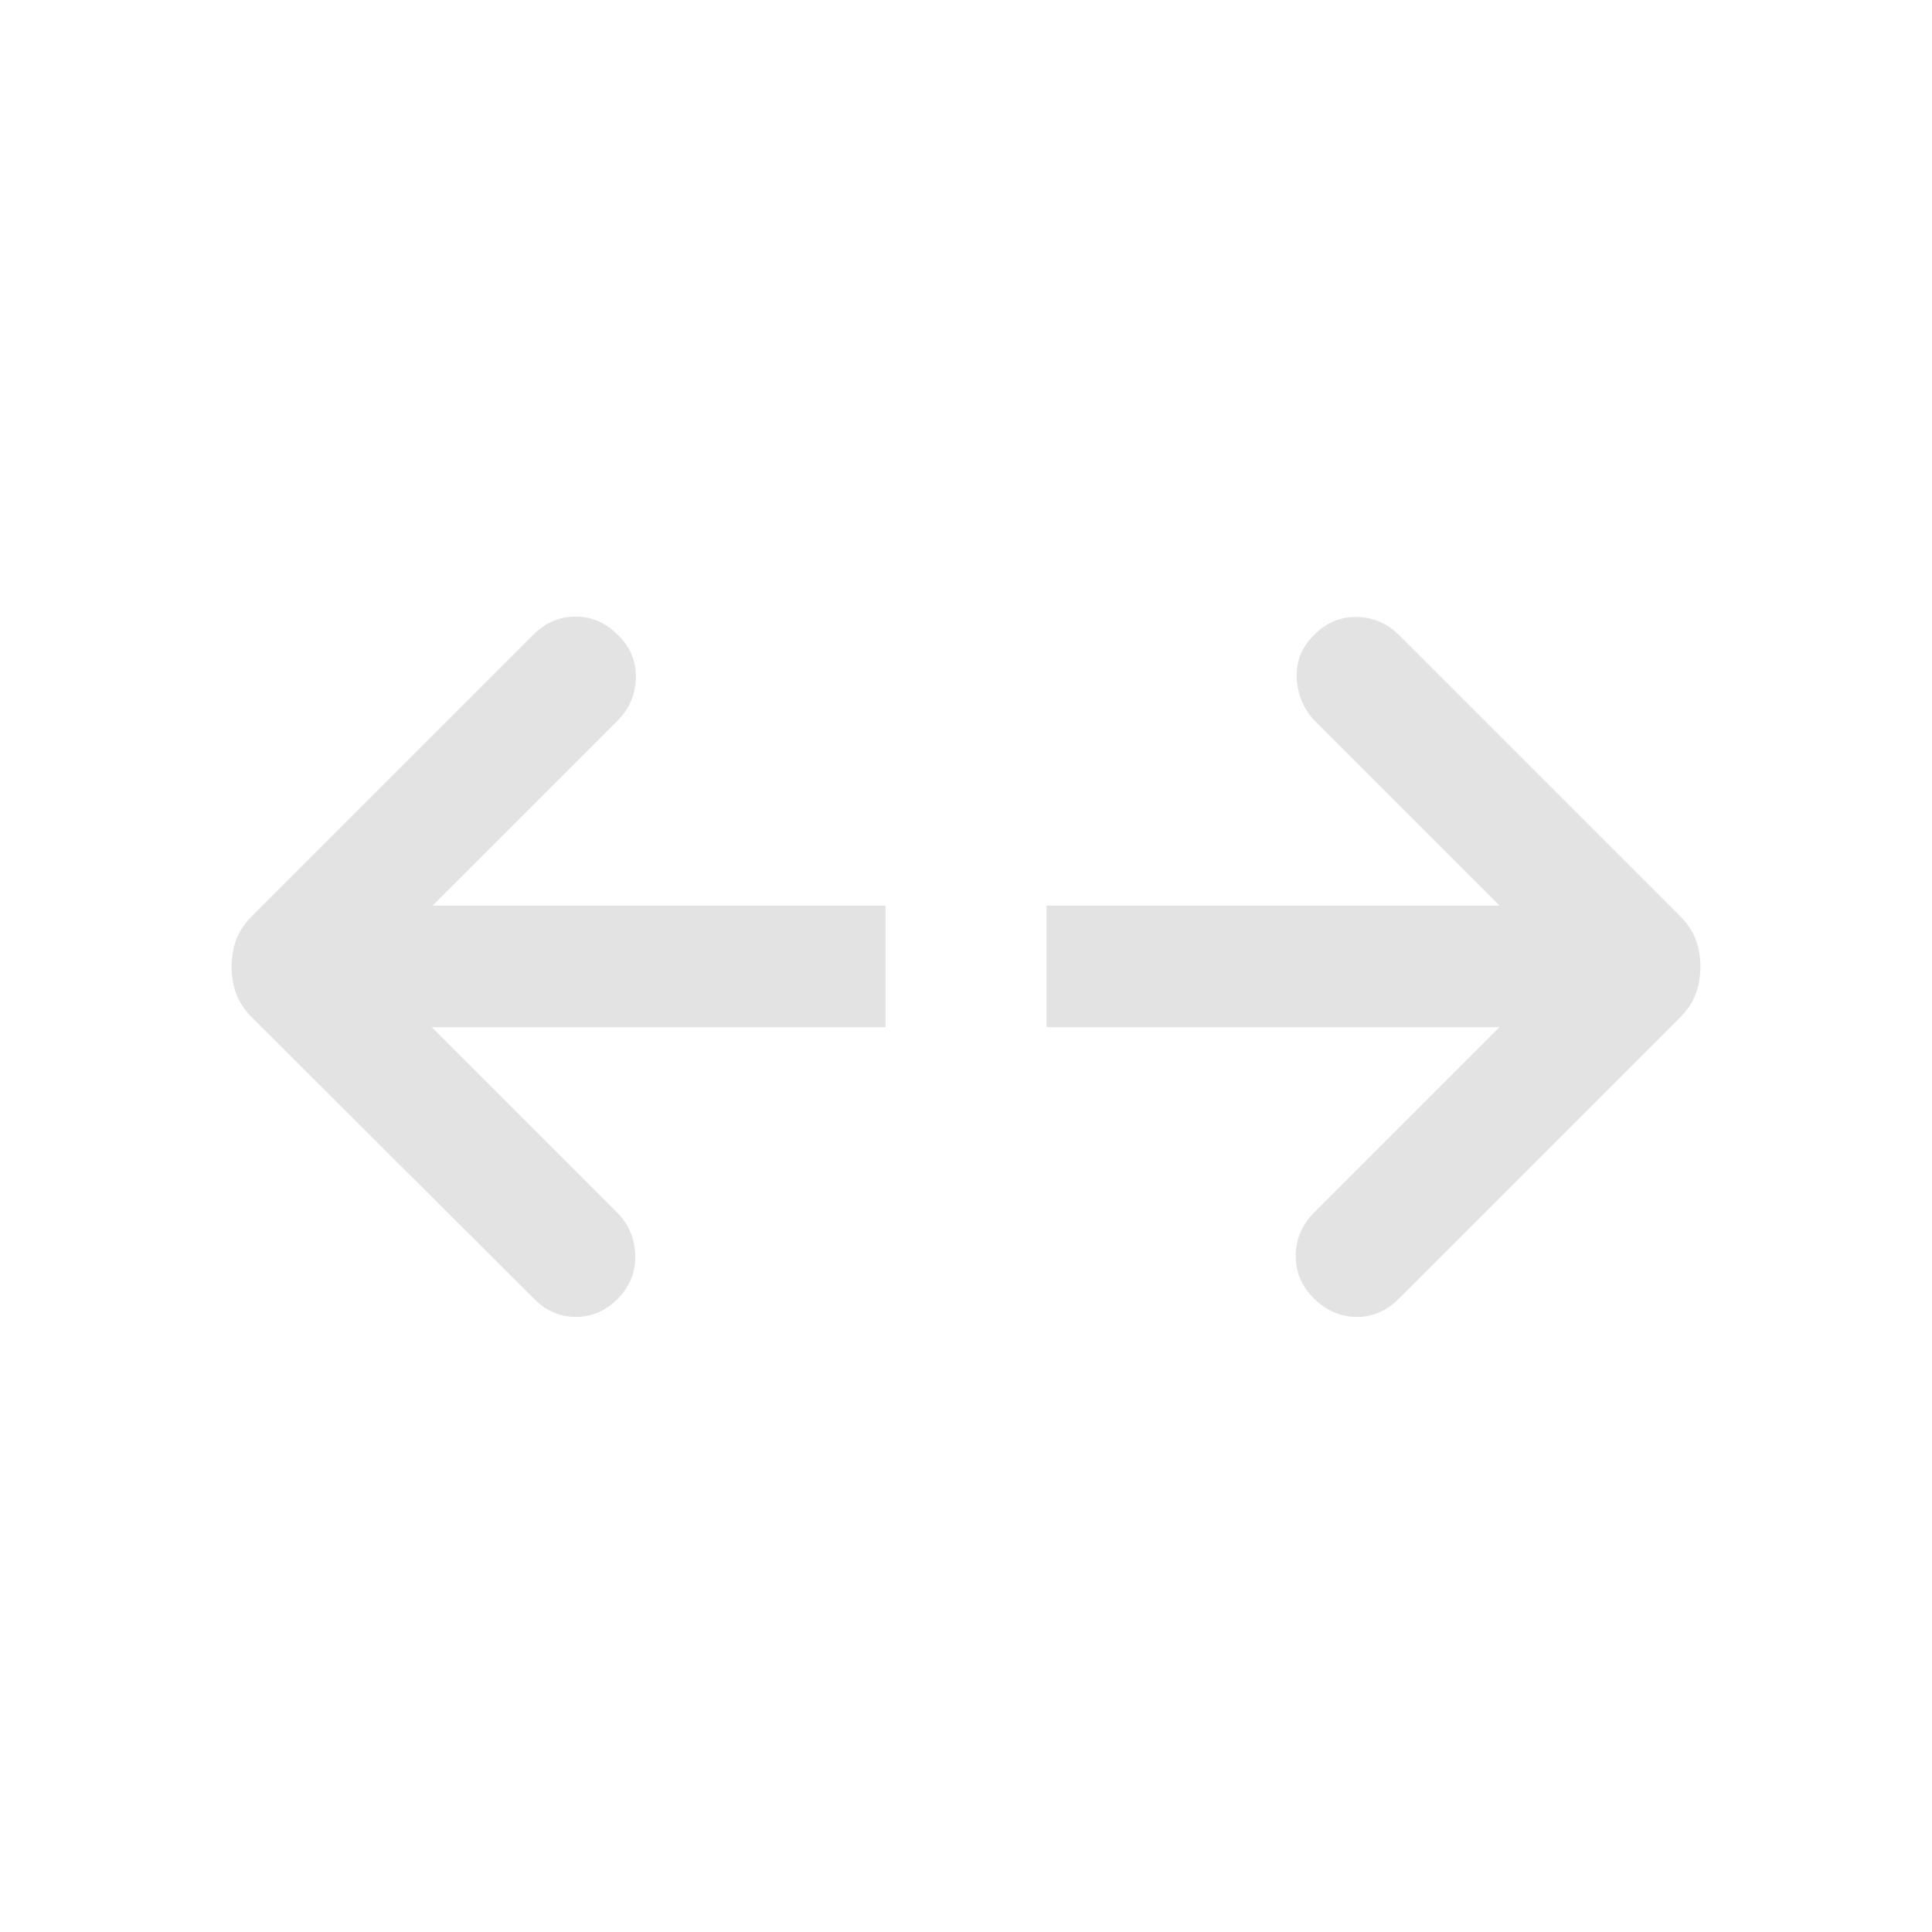
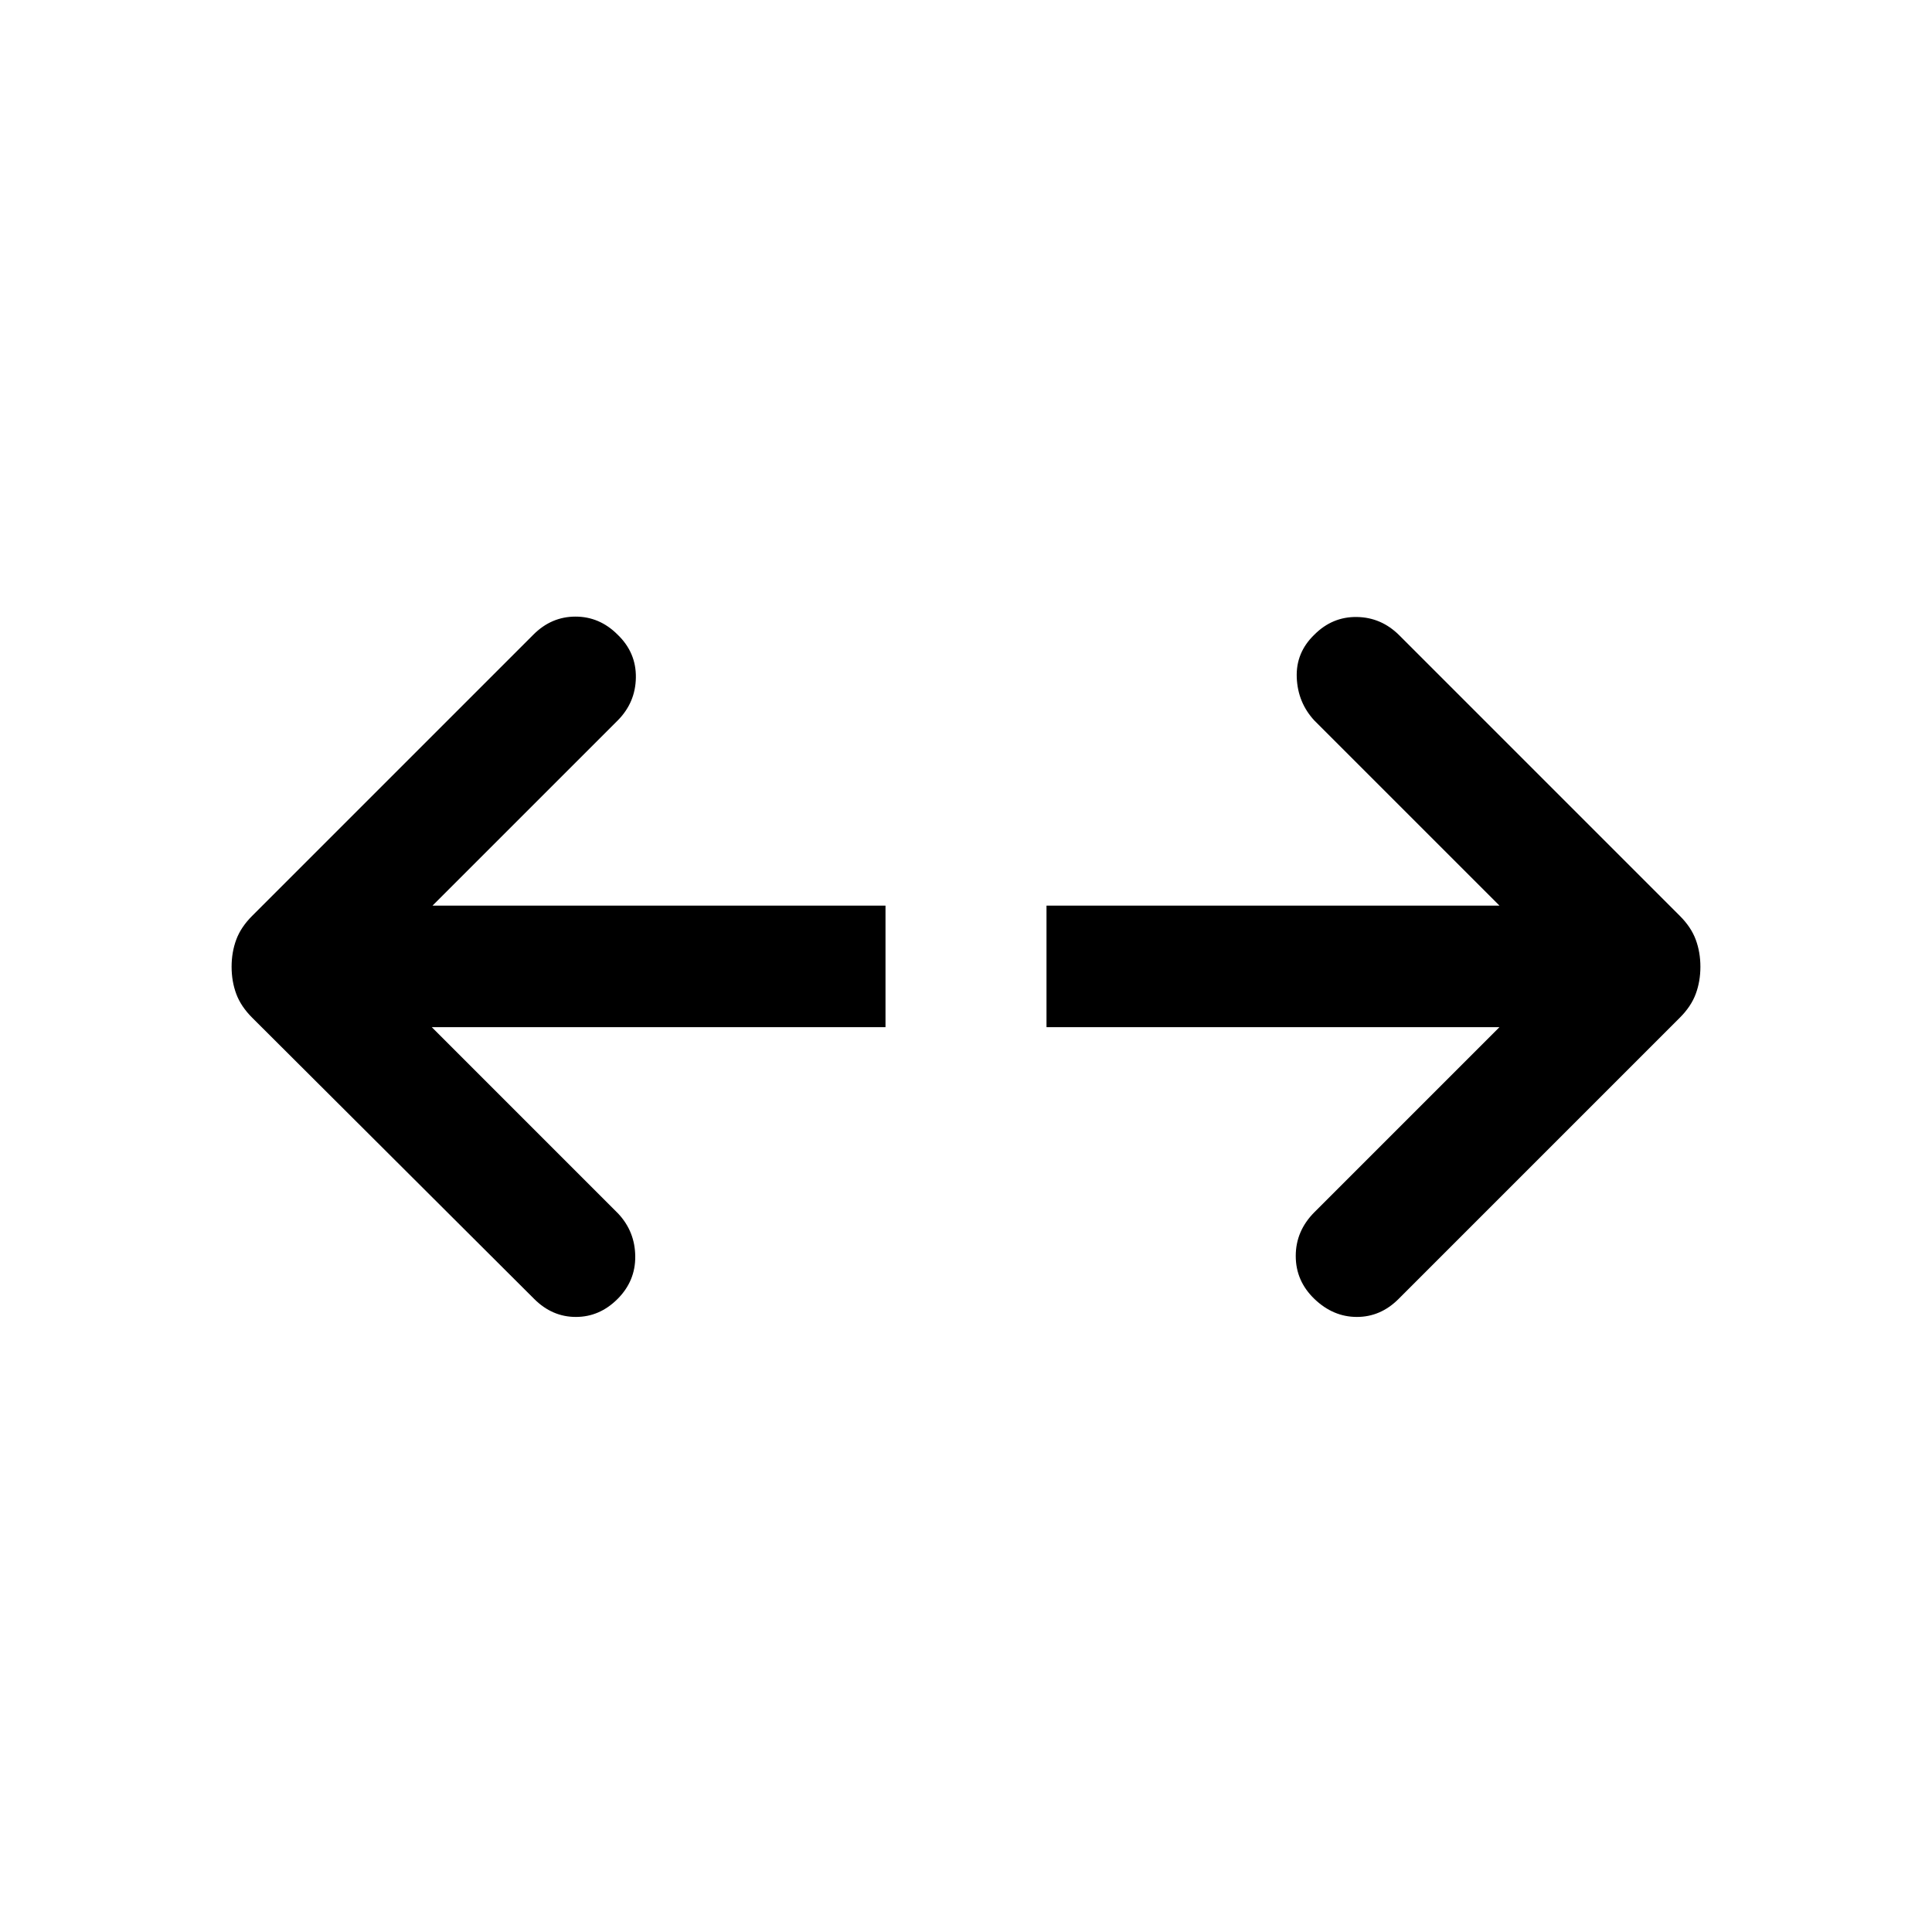
- <svg xmlns="http://www.w3.org/2000/svg" height="24px" viewBox="0 -960 960 960" width="24px" fill="#e3e3e3">
+ <svg xmlns="http://www.w3.org/2000/svg" height="24px" viewBox="0 -960 960 960" width="24px" fill="currentColor">
  <path d="M745.08-449.62H520V-510h225.08l-91.93-91.92q-8.3-8.93-8.8-21.39t8.8-21.38q8.93-8.92 21.08-8.73 12.15.19 21.08 9.11l139.38 139.39q5.62 5.61 7.92 11.84 2.31 6.23 2.31 13.46 0 7.24-2.31 13.47-2.3 6.23-7.92 11.84L694.92-314.54q-8.92 8.92-20.69 8.92-11.77 0-21.08-8.92-9.3-8.92-9.3-21.38 0-12.46 9.3-21.77l91.93-91.93Zm-530.54 0 92.69 92.7q8.31 8.92 8.42 21.19.12 12.27-8.8 21.19-8.93 8.92-20.7 8.92-11.76 0-20.69-8.92L125.31-454.31q-5.62-5.61-7.92-11.84-2.31-6.23-2.31-13.47 0-7.23 2.31-13.46 2.3-6.23 7.92-11.84l139.77-139.77q8.92-8.92 20.88-8.92 11.96 0 20.89 8.92 9.3 8.92 9.11 21.38-.19 12.46-9.11 21.39L214.92-510H440v60.38H214.54Z" />
</svg>
